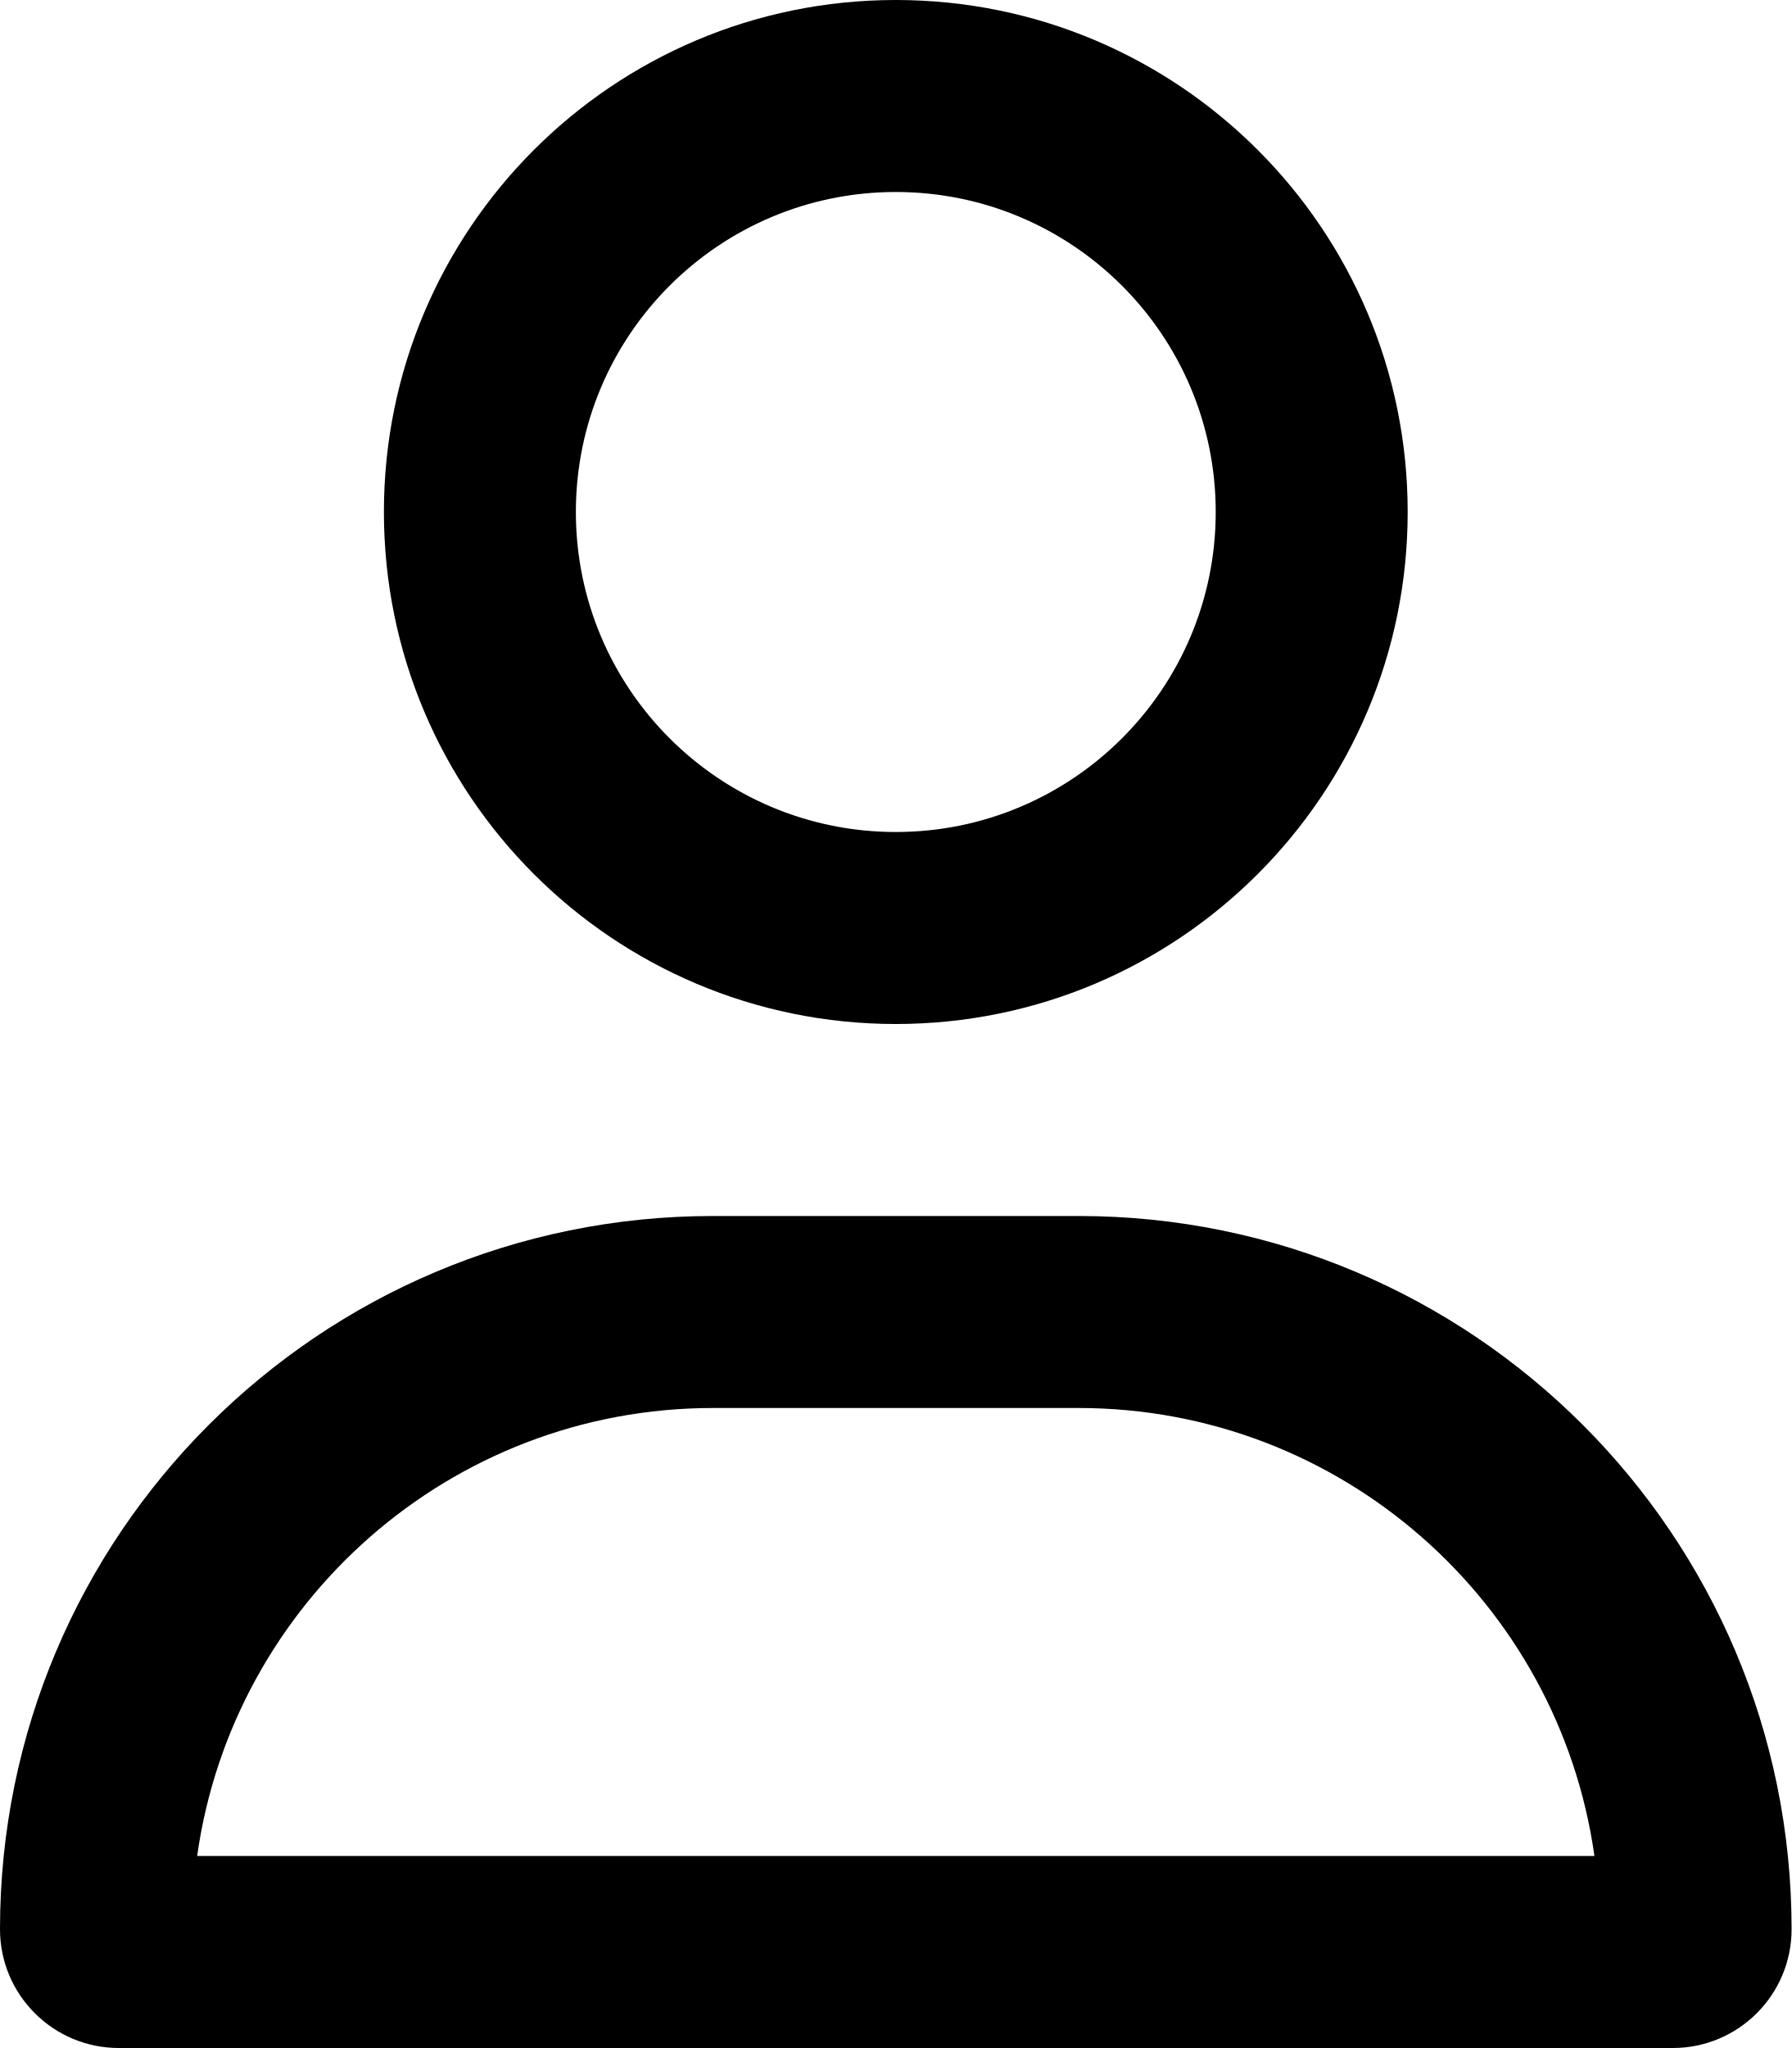
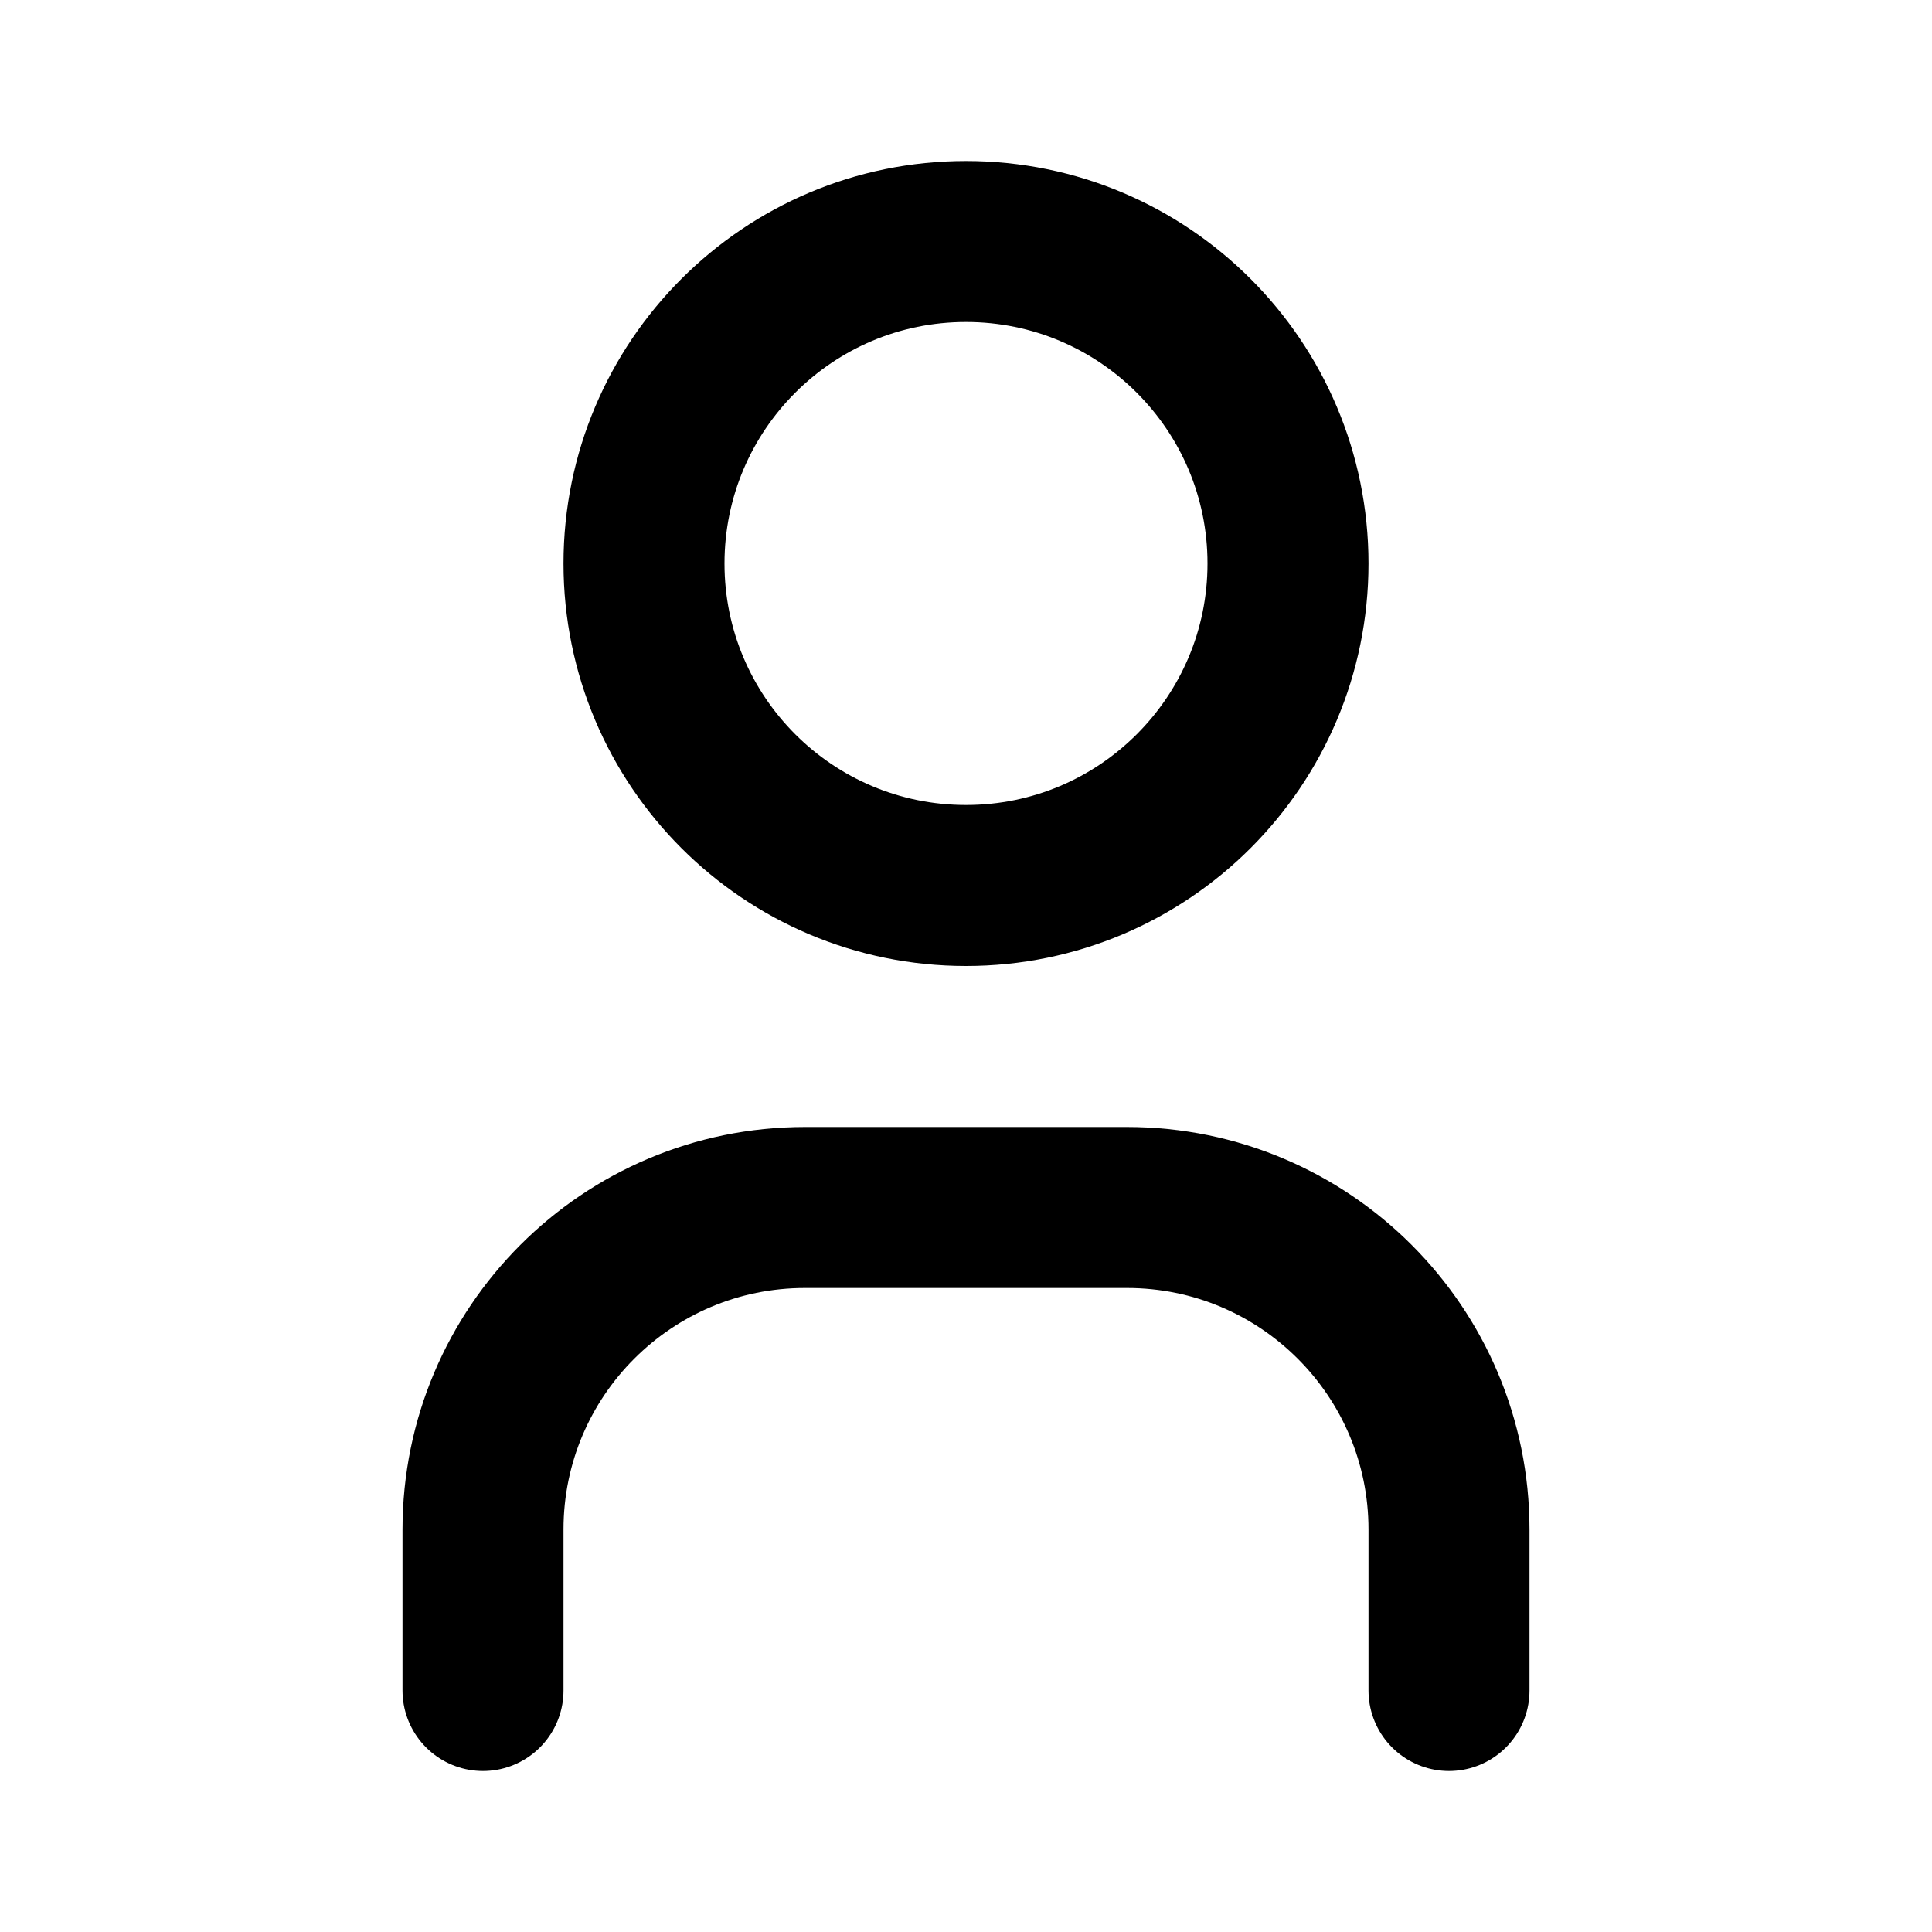
- <svg xmlns="http://www.w3.org/2000/svg" viewBox="0 0 448 512">
-   <path d="M304 128a80 80 0 1 0 -160 0 80 80 0 1 0 160 0zM96 128a128 128 0 1 1 256 0A128 128 0 1 1 96 128zM49.3 464H398.7c-8.9-63.3-63.3-112-129-112H178.3c-65.7 0-120.1 48.7-129 112zM0 482.3C0 383.8 79.8 304 178.3 304h91.4C368.2 304 448 383.8 448 482.3c0 16.4-13.3 29.7-29.7 29.7H29.7C13.3 512 0 498.7 0 482.3z" />
+ <svg width="24" height="24" viewBox="0 0 24 24" class="icon icon-tabler icon-tabler-user" fill="none" stroke="#000" stroke-width="2" stroke-linecap="round" stroke-linejoin="round">
+   <path stroke="none" d="M0 0h24v24H0z" fill="none" />
+   <path d="M8 7a4 4 0 1 0 8 0a4 4 0 0 0 -8 0" />
+   <path d="M6 21v-2a4 4 0 0 1 4 -4h4a4 4 0 0 1 4 4v2" />
</svg>
